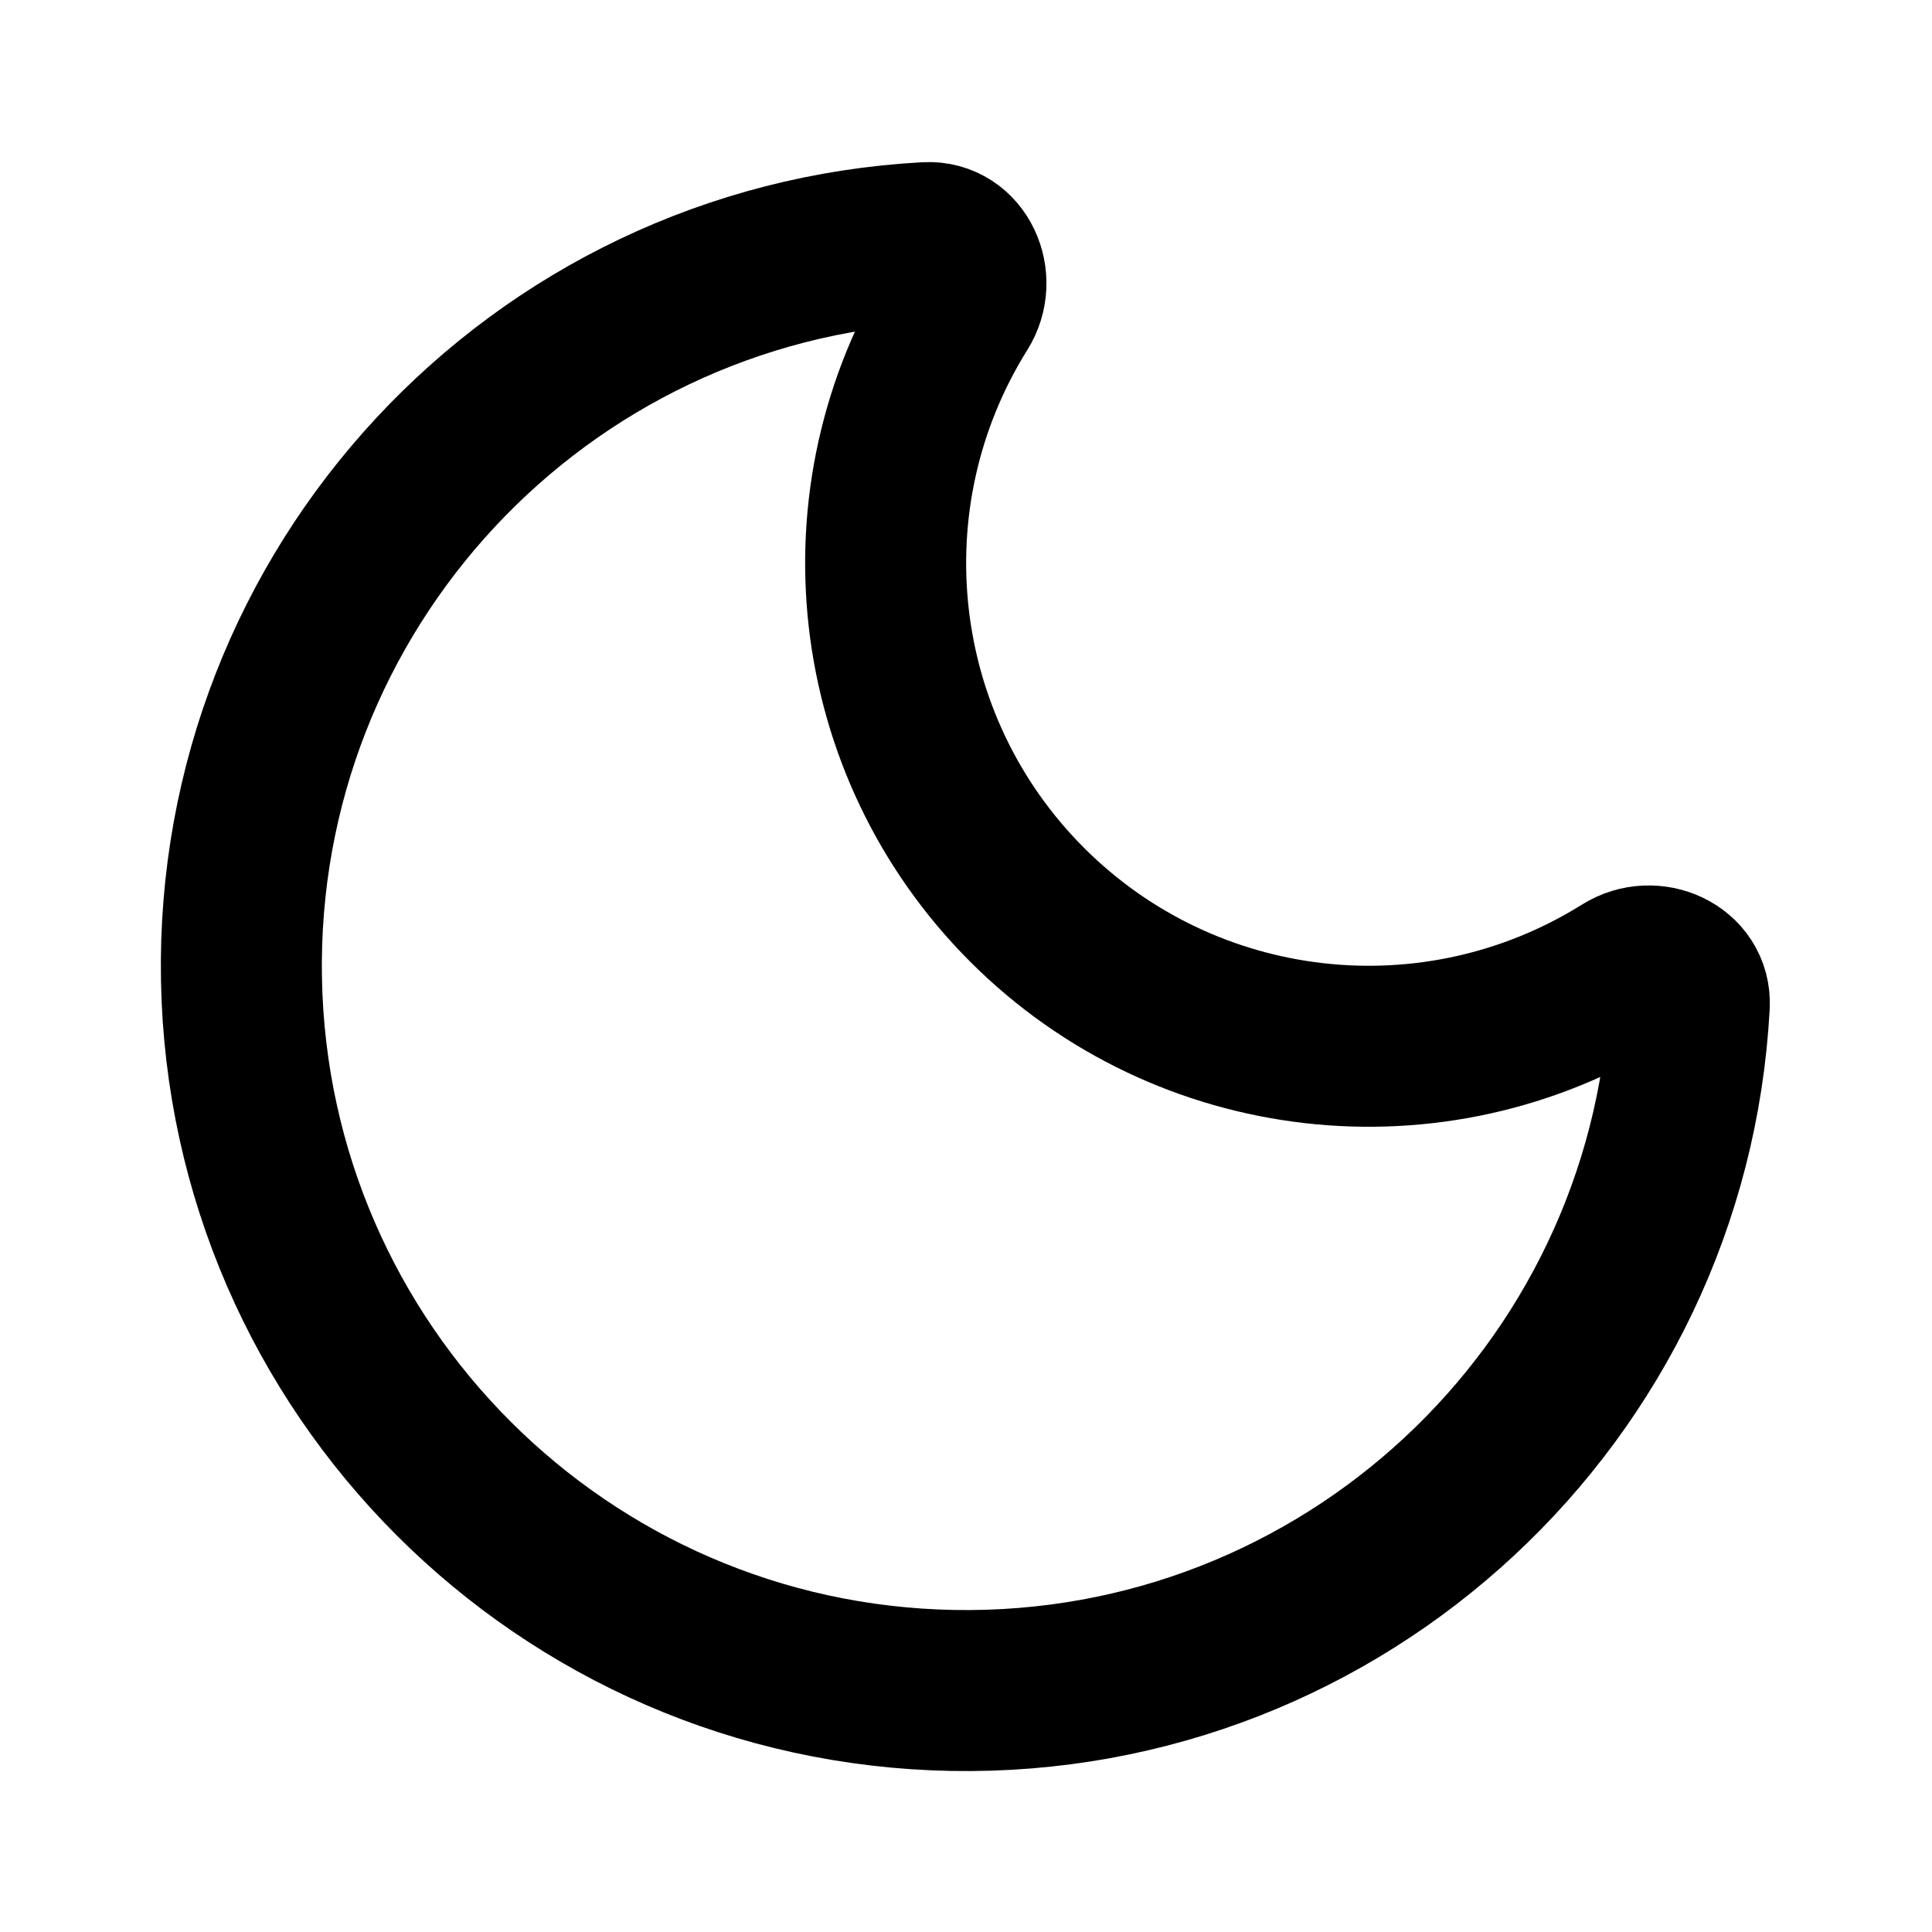
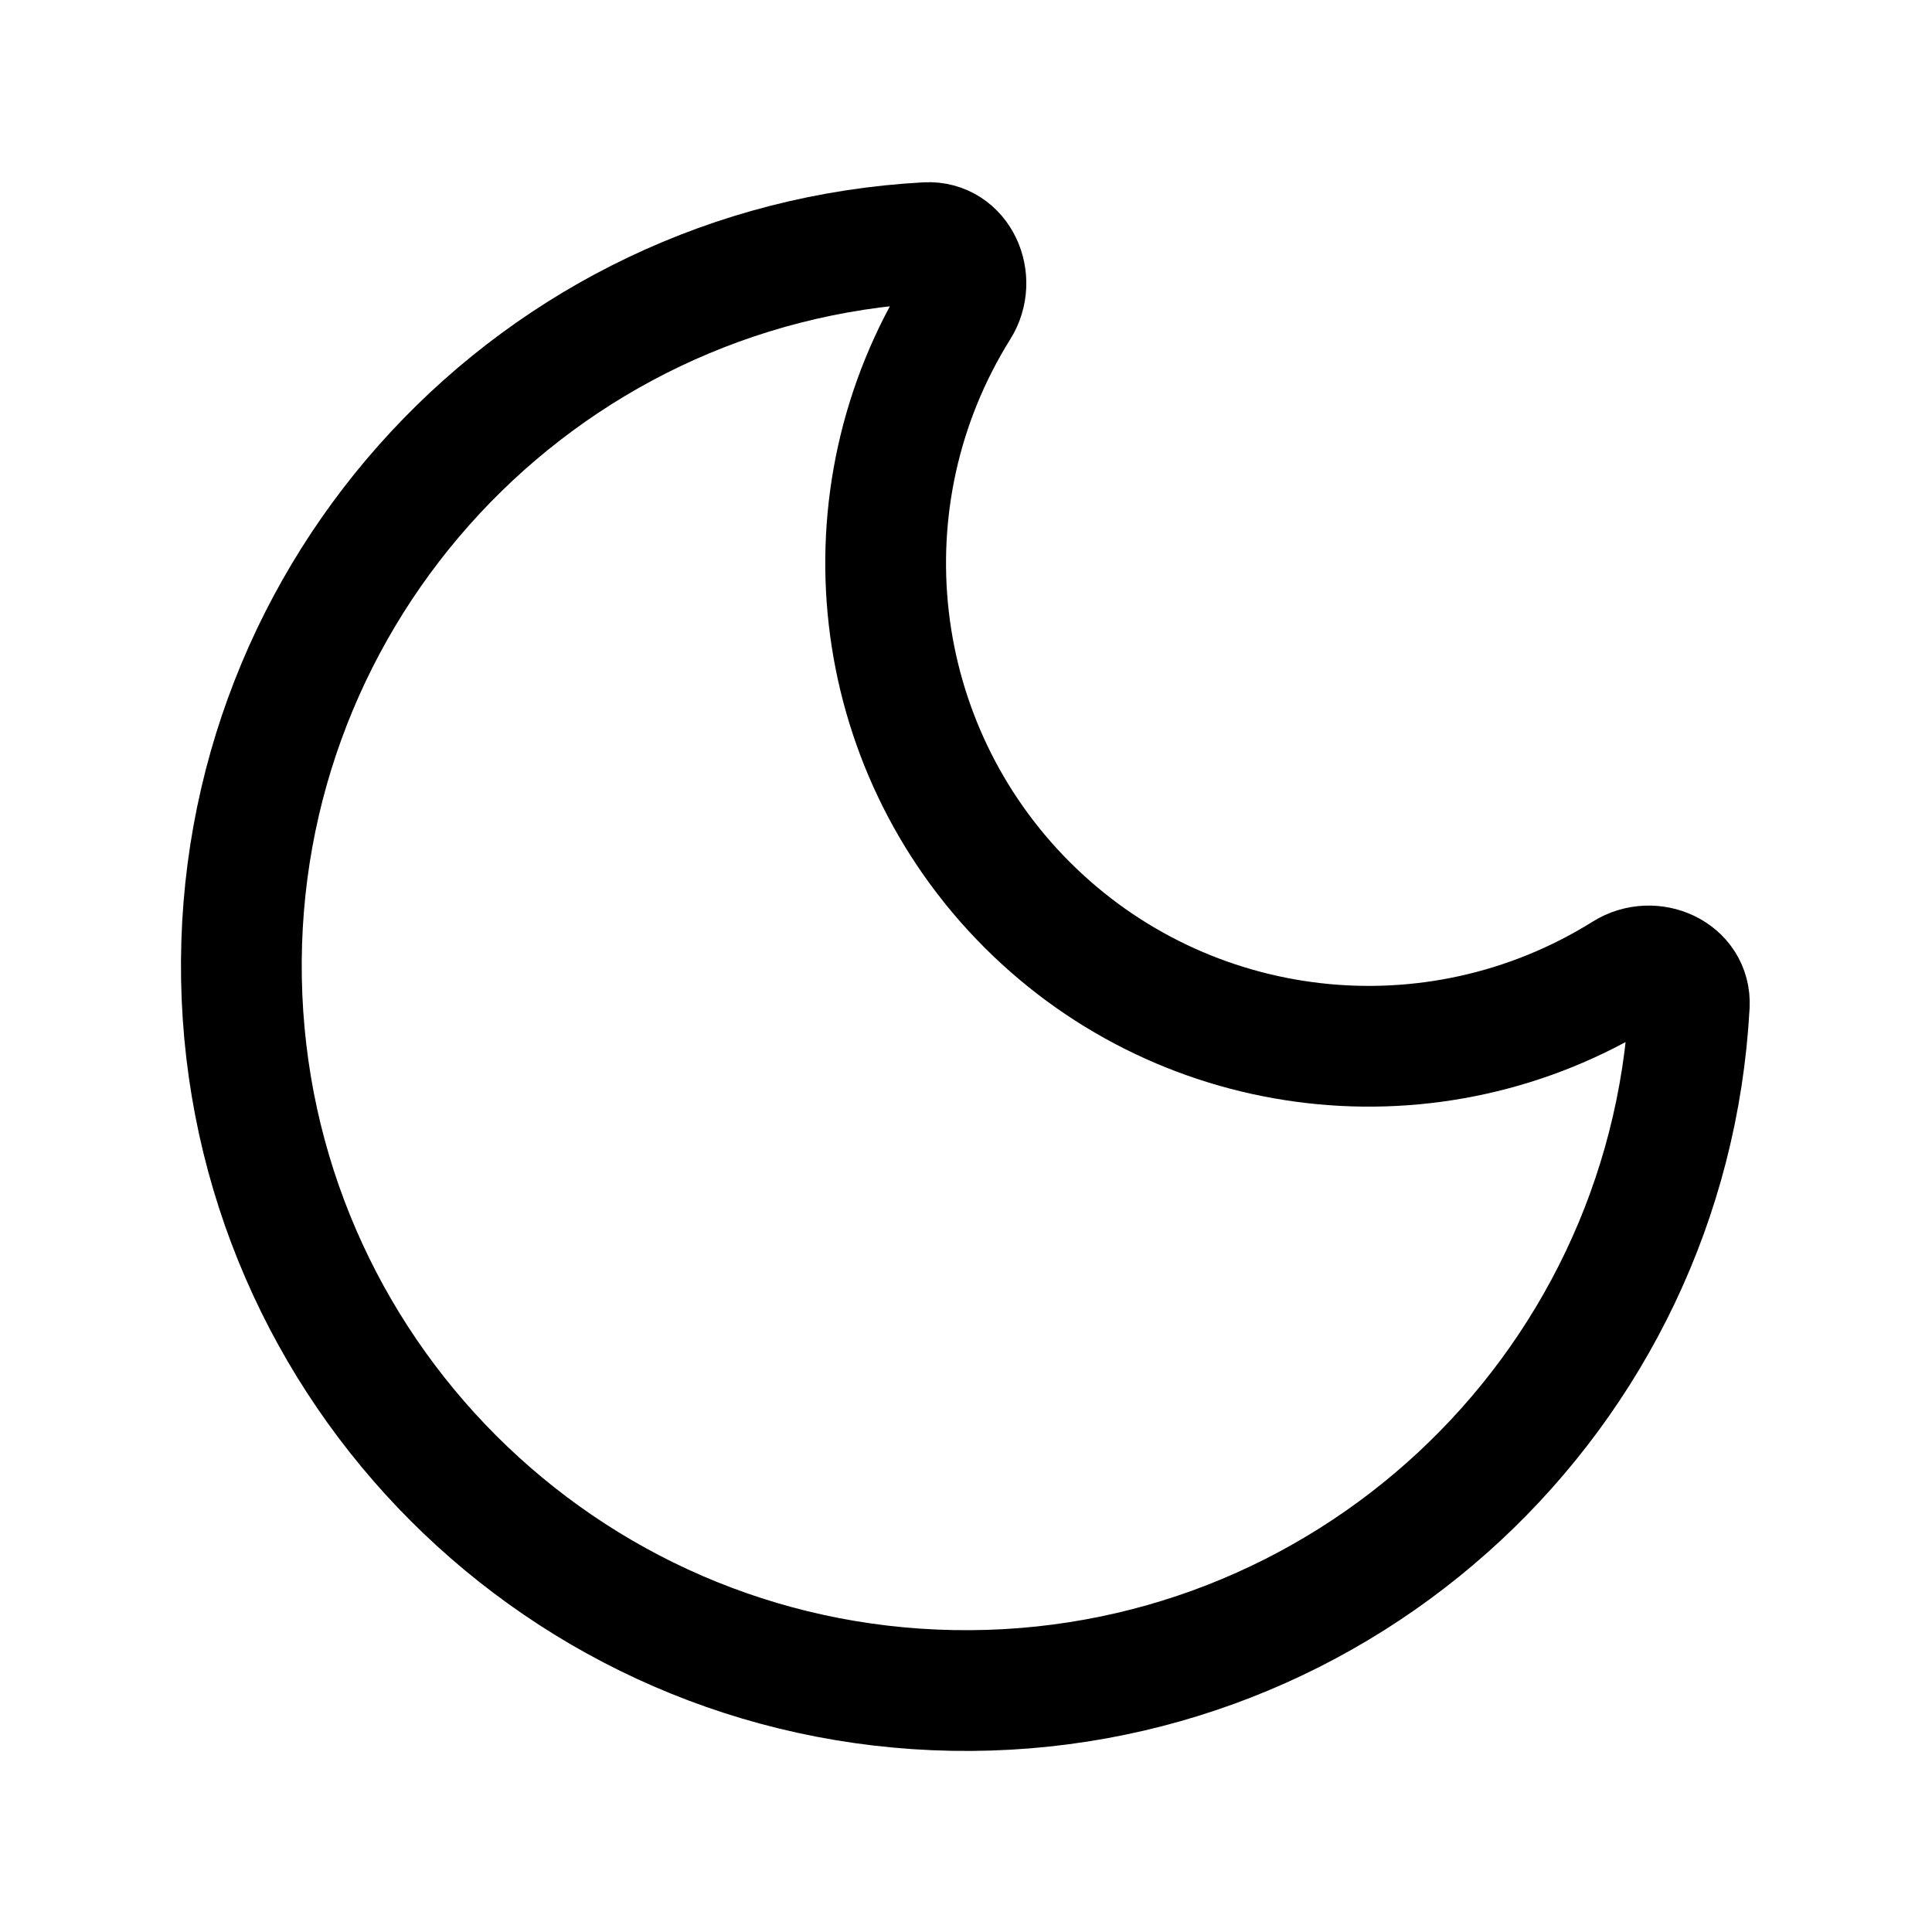
- <svg xmlns="http://www.w3.org/2000/svg" width="24" height="24" viewBox="0 0 24 24" fill="none" stroke="currentColor" stroke-width="2" stroke-linecap="round" stroke-linejoin="round" class="lucide lucide-moon-icon lucide-moon">
+ <svg xmlns="http://www.w3.org/2000/svg" width="24" height="24" viewBox="0 0 24 24" fill="none" stroke="currentColor" stroke-width="1.5" stroke-linecap="round" stroke-linejoin="round" class="lucide lucide-moon-icon lucide-moon">
  <path d="M20.985 12.486a9 9 0 1 1-9.473-9.472c.405-.022.617.46.402.803a6 6 0 0 0 8.268 8.268c.344-.215.825-.004.803.401" />
</svg>
